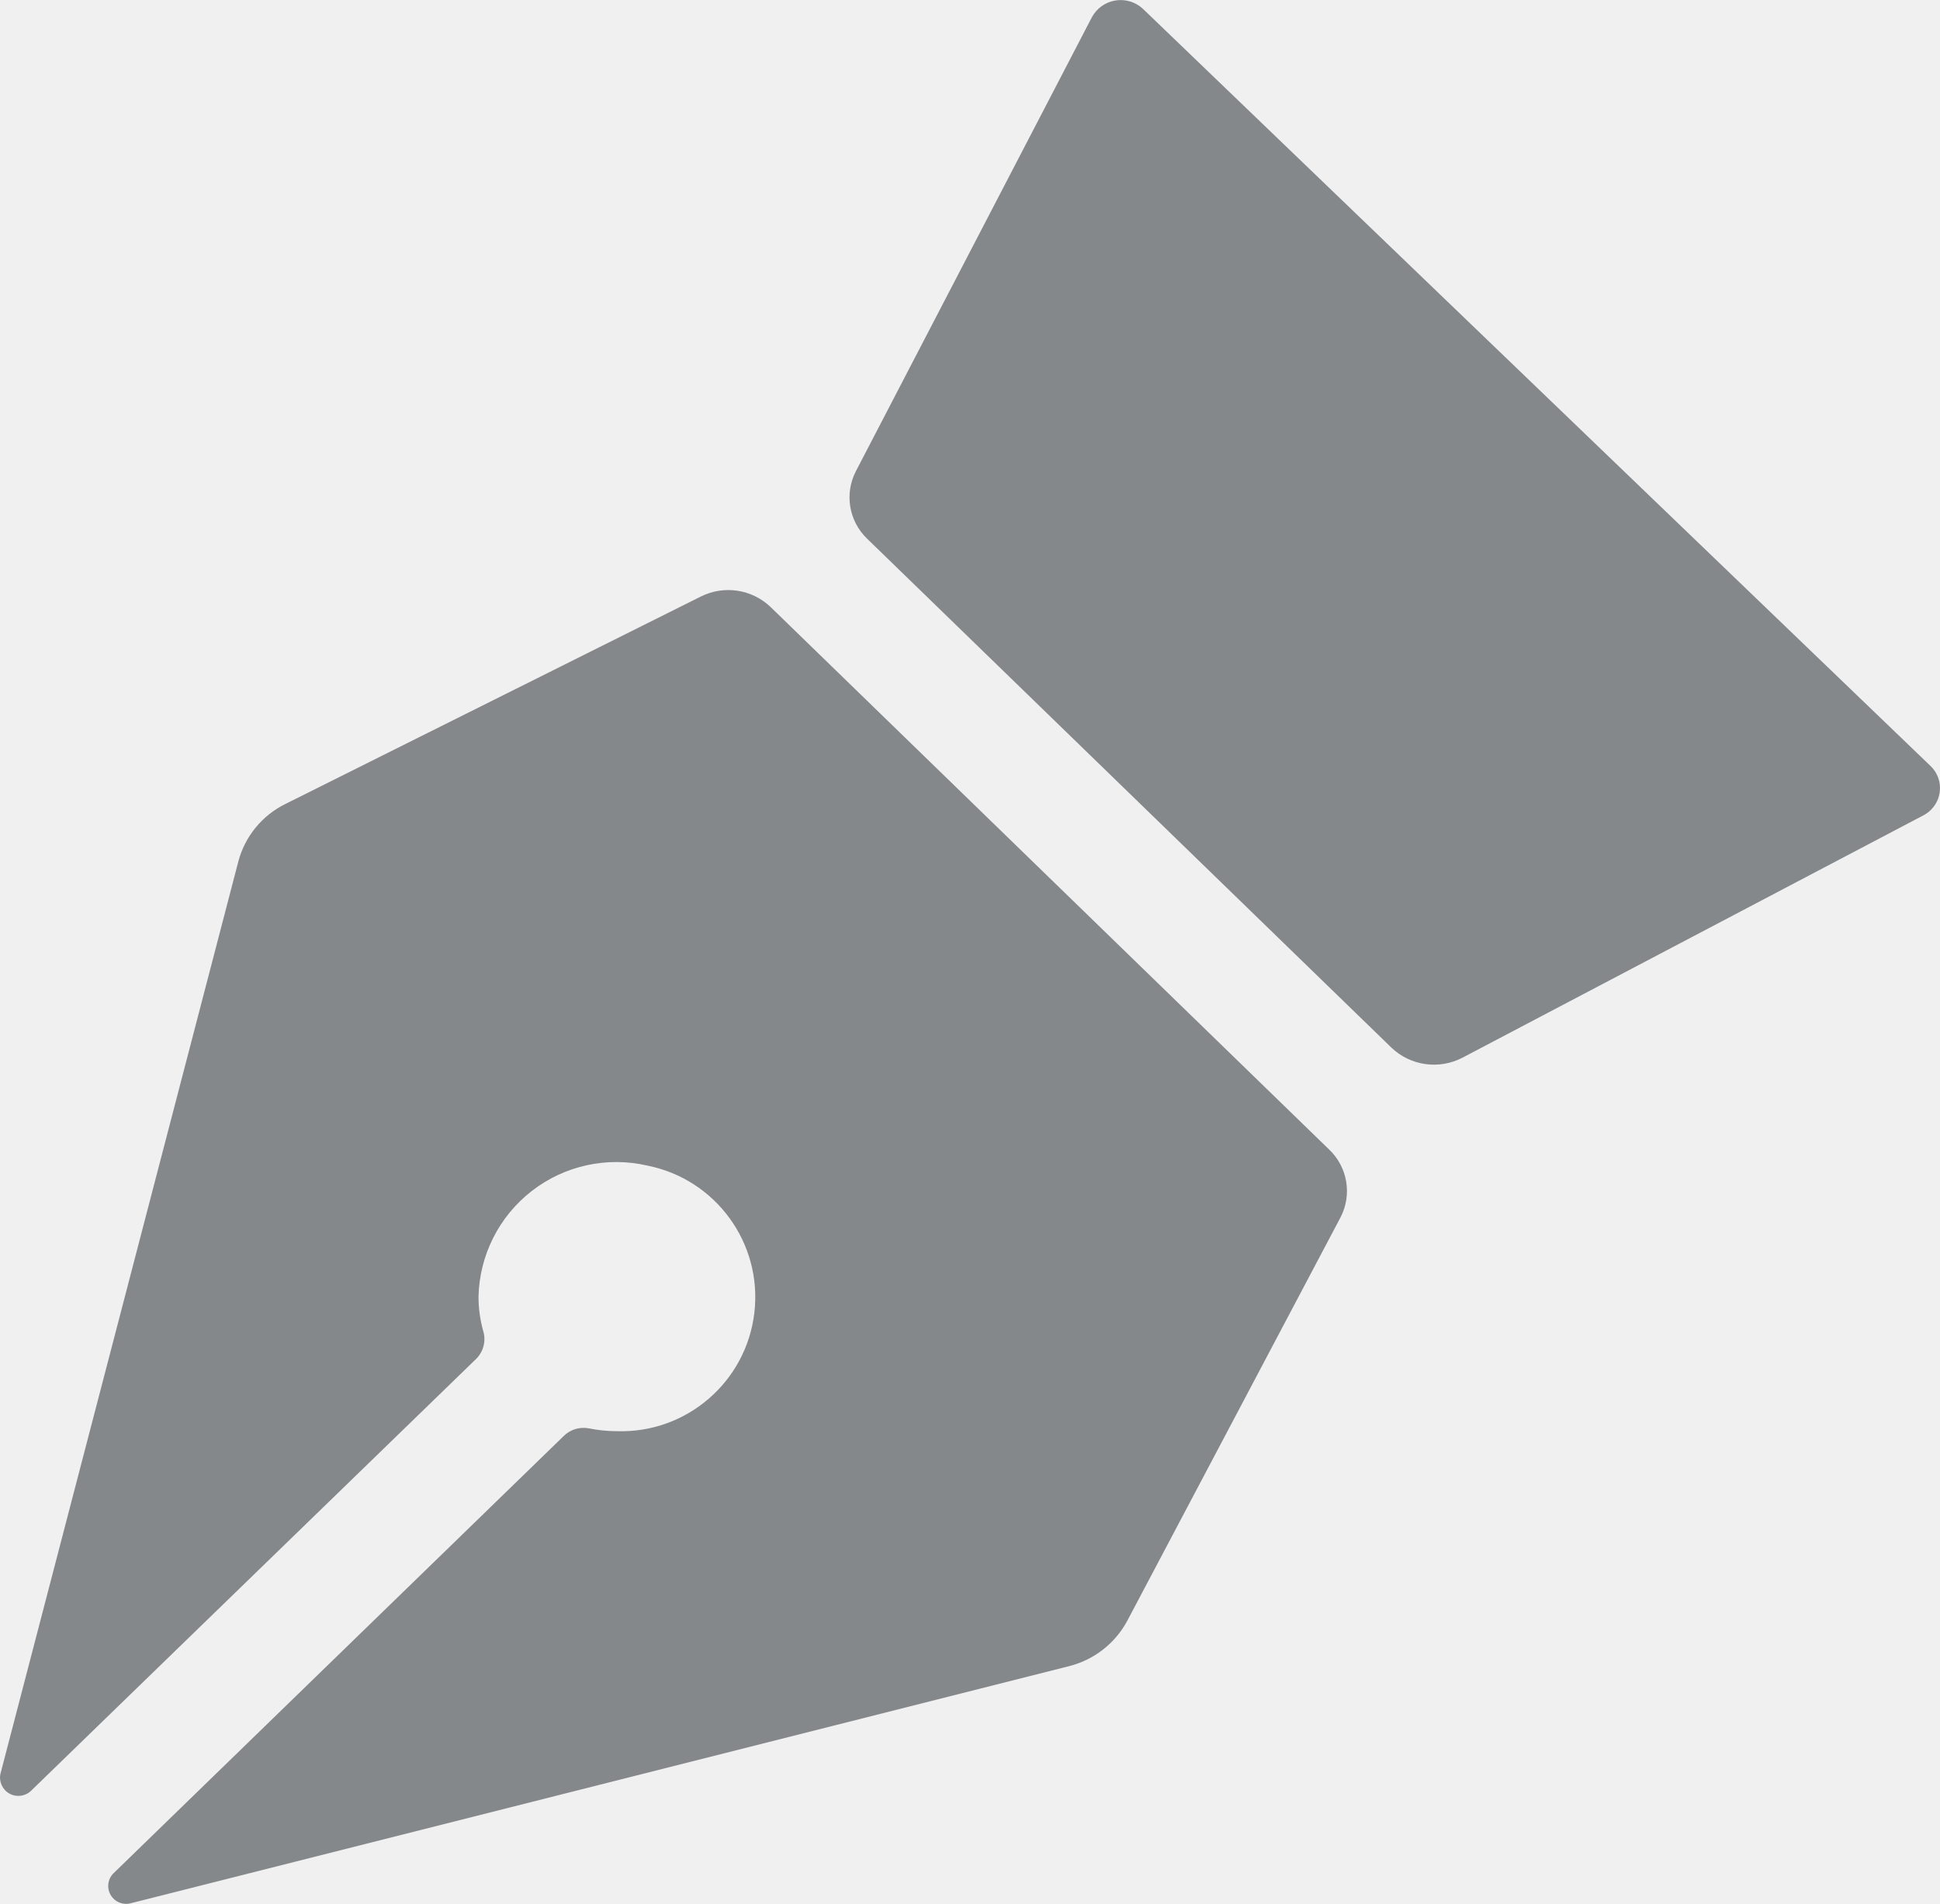
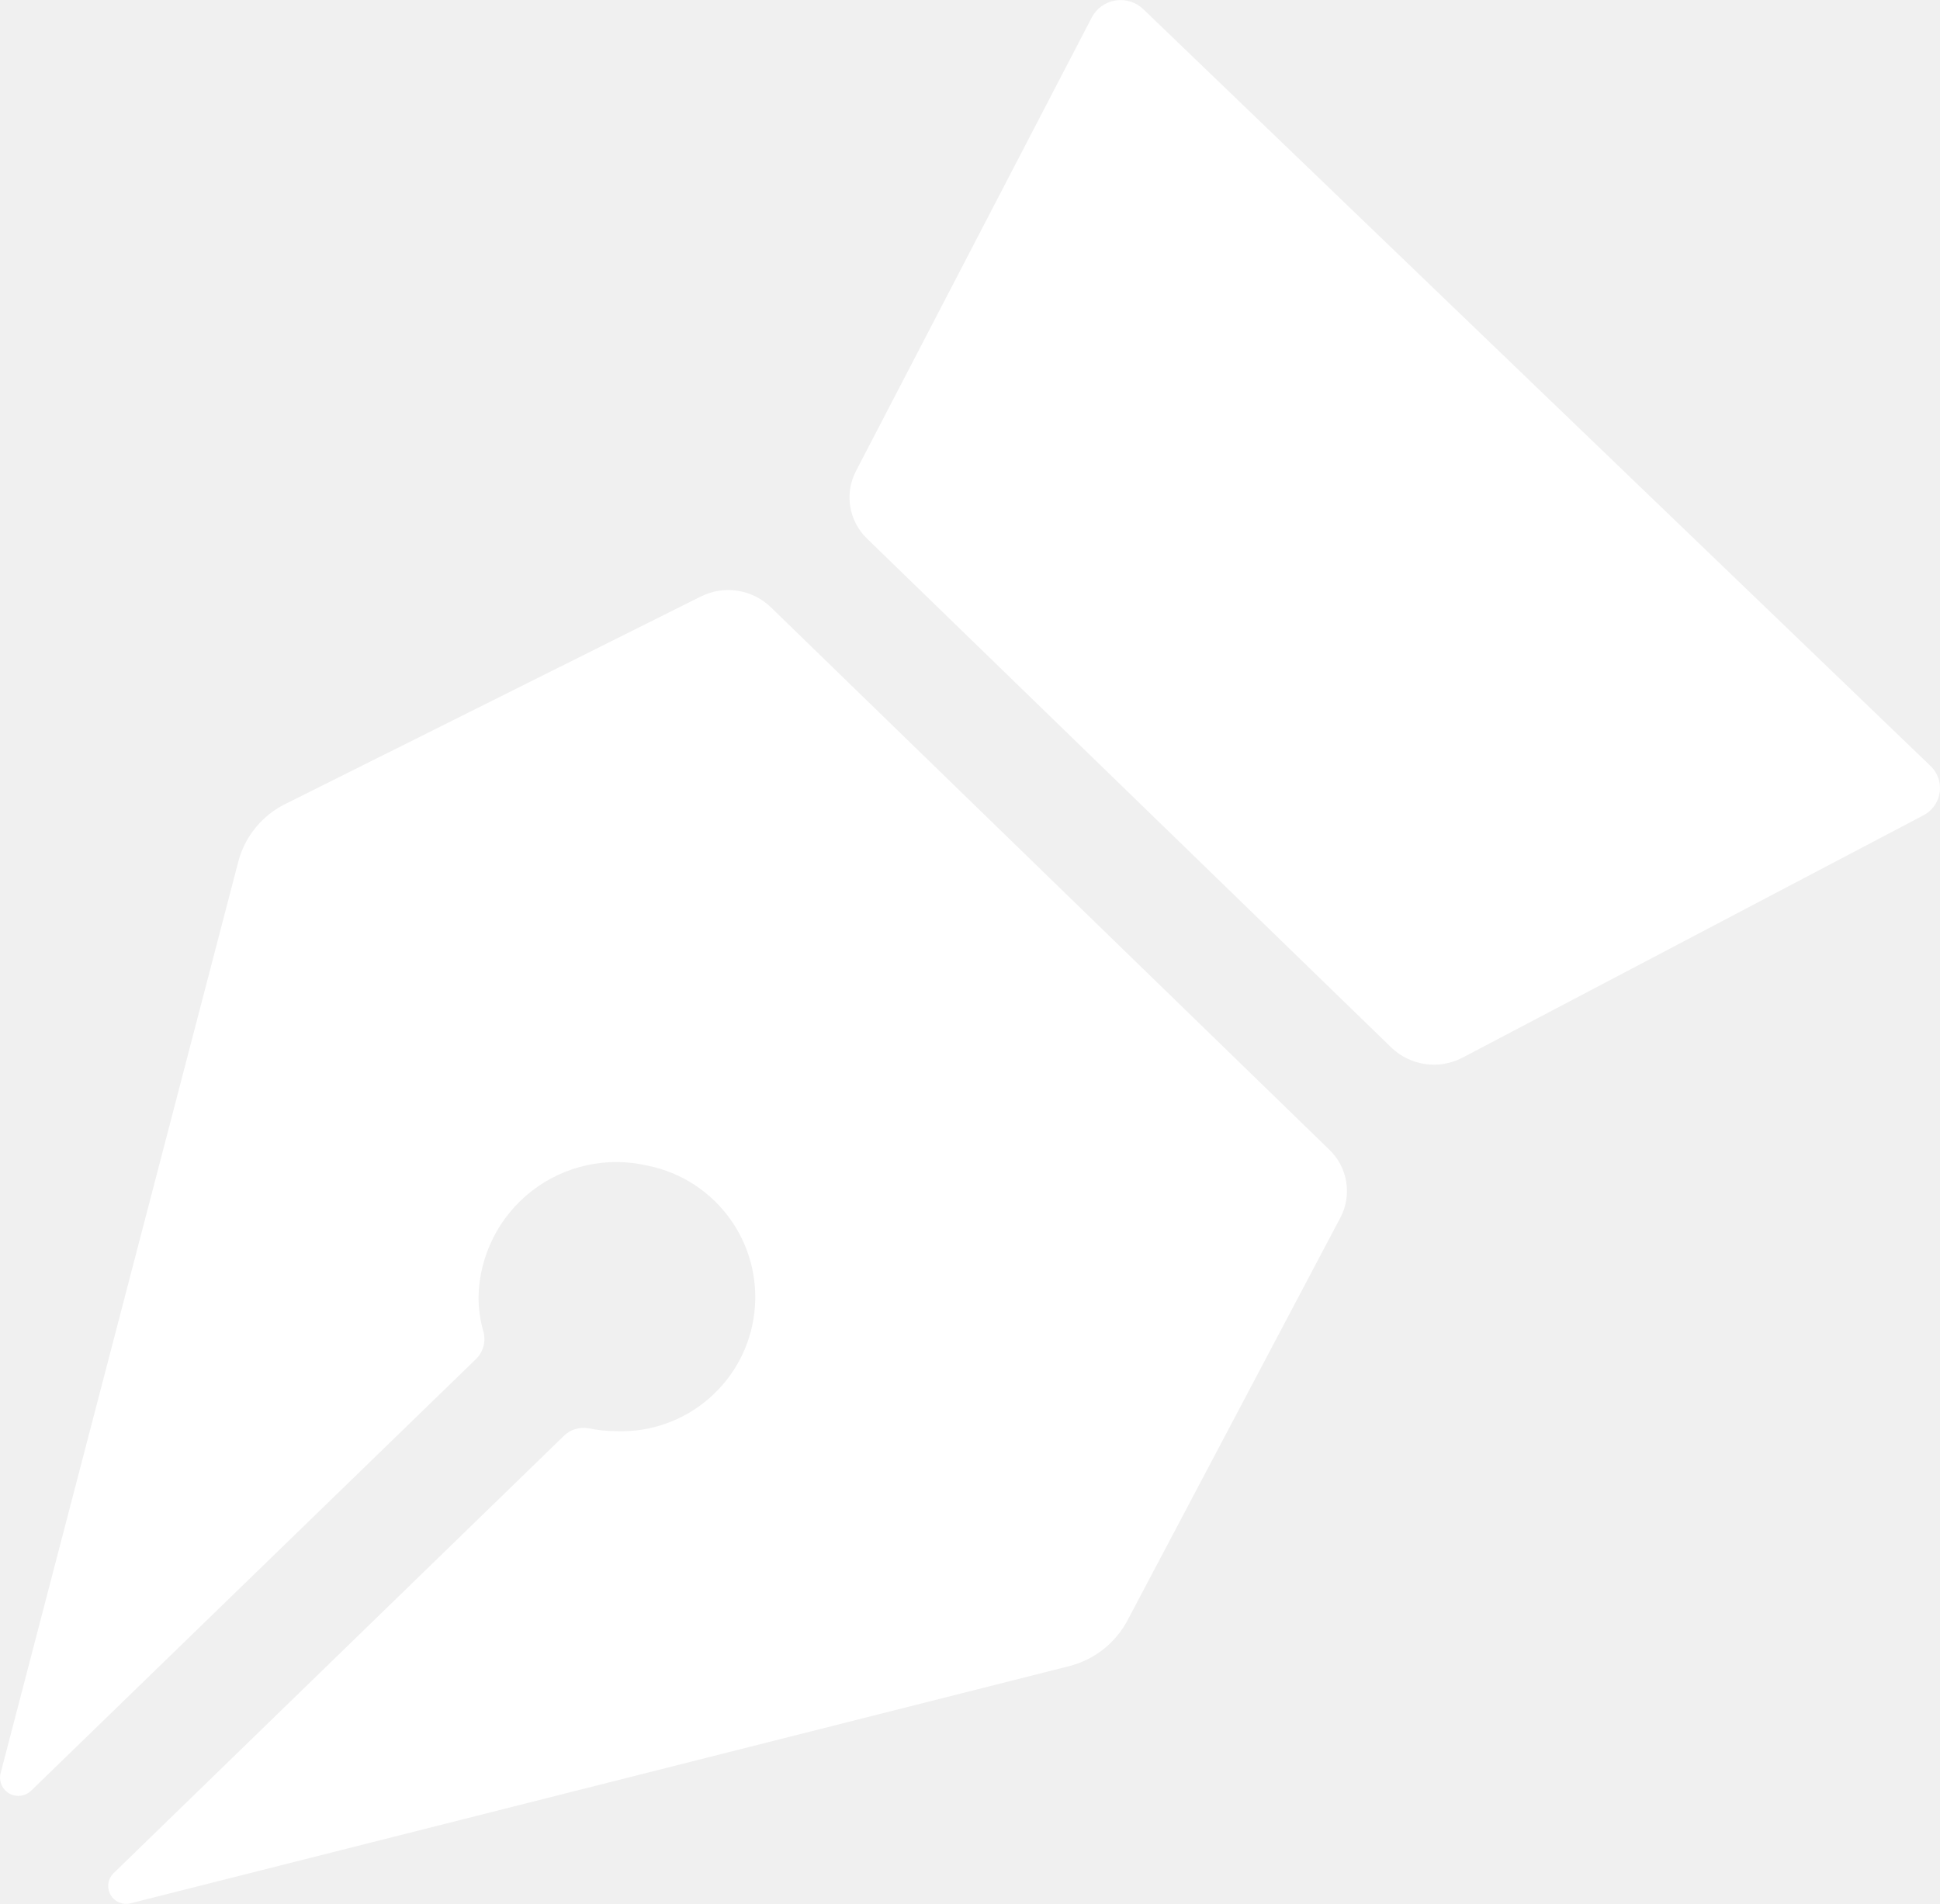
<svg xmlns="http://www.w3.org/2000/svg" id="Layer_1" data-name="Layer 1" viewBox="0 0 474.76 465.92">
  <defs>
-     <style>.cls-1{fill:#84888a;}</style>
+     <style>.cls-1{fill:#fff;}</style>
  </defs>
  <g id="Group_5" data-name="Group 5">
    <path id="Path_12" data-name="Path 12" class="cls-1" d="M335.93,312l-52.11,98.6a22.36,22.36,0,0,1-14.37,11.22l-229.51,58a4.38,4.38,0,0,1-4.3-7.29L145.8,365.52a6.92,6.92,0,0,1,6.13-1.94,35,35,0,0,0,6.93.71,32.83,32.83,0,0,0,7.51-65A33.73,33.73,0,0,0,125,331.37a31,31,0,0,0,1.14,8.34,6.84,6.84,0,0,1-1.66,6.83l-109,105.78A4.48,4.48,0,0,1,8,448.18L66.23,224.83a21.94,21.94,0,0,1,11.53-14.07L179.4,160a15,15,0,0,1,17.13,2.61L333.14,295.32A14,14,0,0,1,335.93,312Z" transform="translate(-7.9 -13.99)" />
    <path id="Path_13" data-name="Path 13" class="cls-1" d="M478.55,213.58,365.82,272.86a15.09,15.09,0,0,1-17.41-2.45L220.1,145.84a14,14,0,0,1-2.73-16.55L275.12,18.18a8,8,0,0,1,12.51-2l192.7,185.28a7.48,7.48,0,0,1,.28,10.57A7.41,7.41,0,0,1,478.55,213.58Z" transform="translate(-7.9 -13.99)" />
  </g>
</svg>
